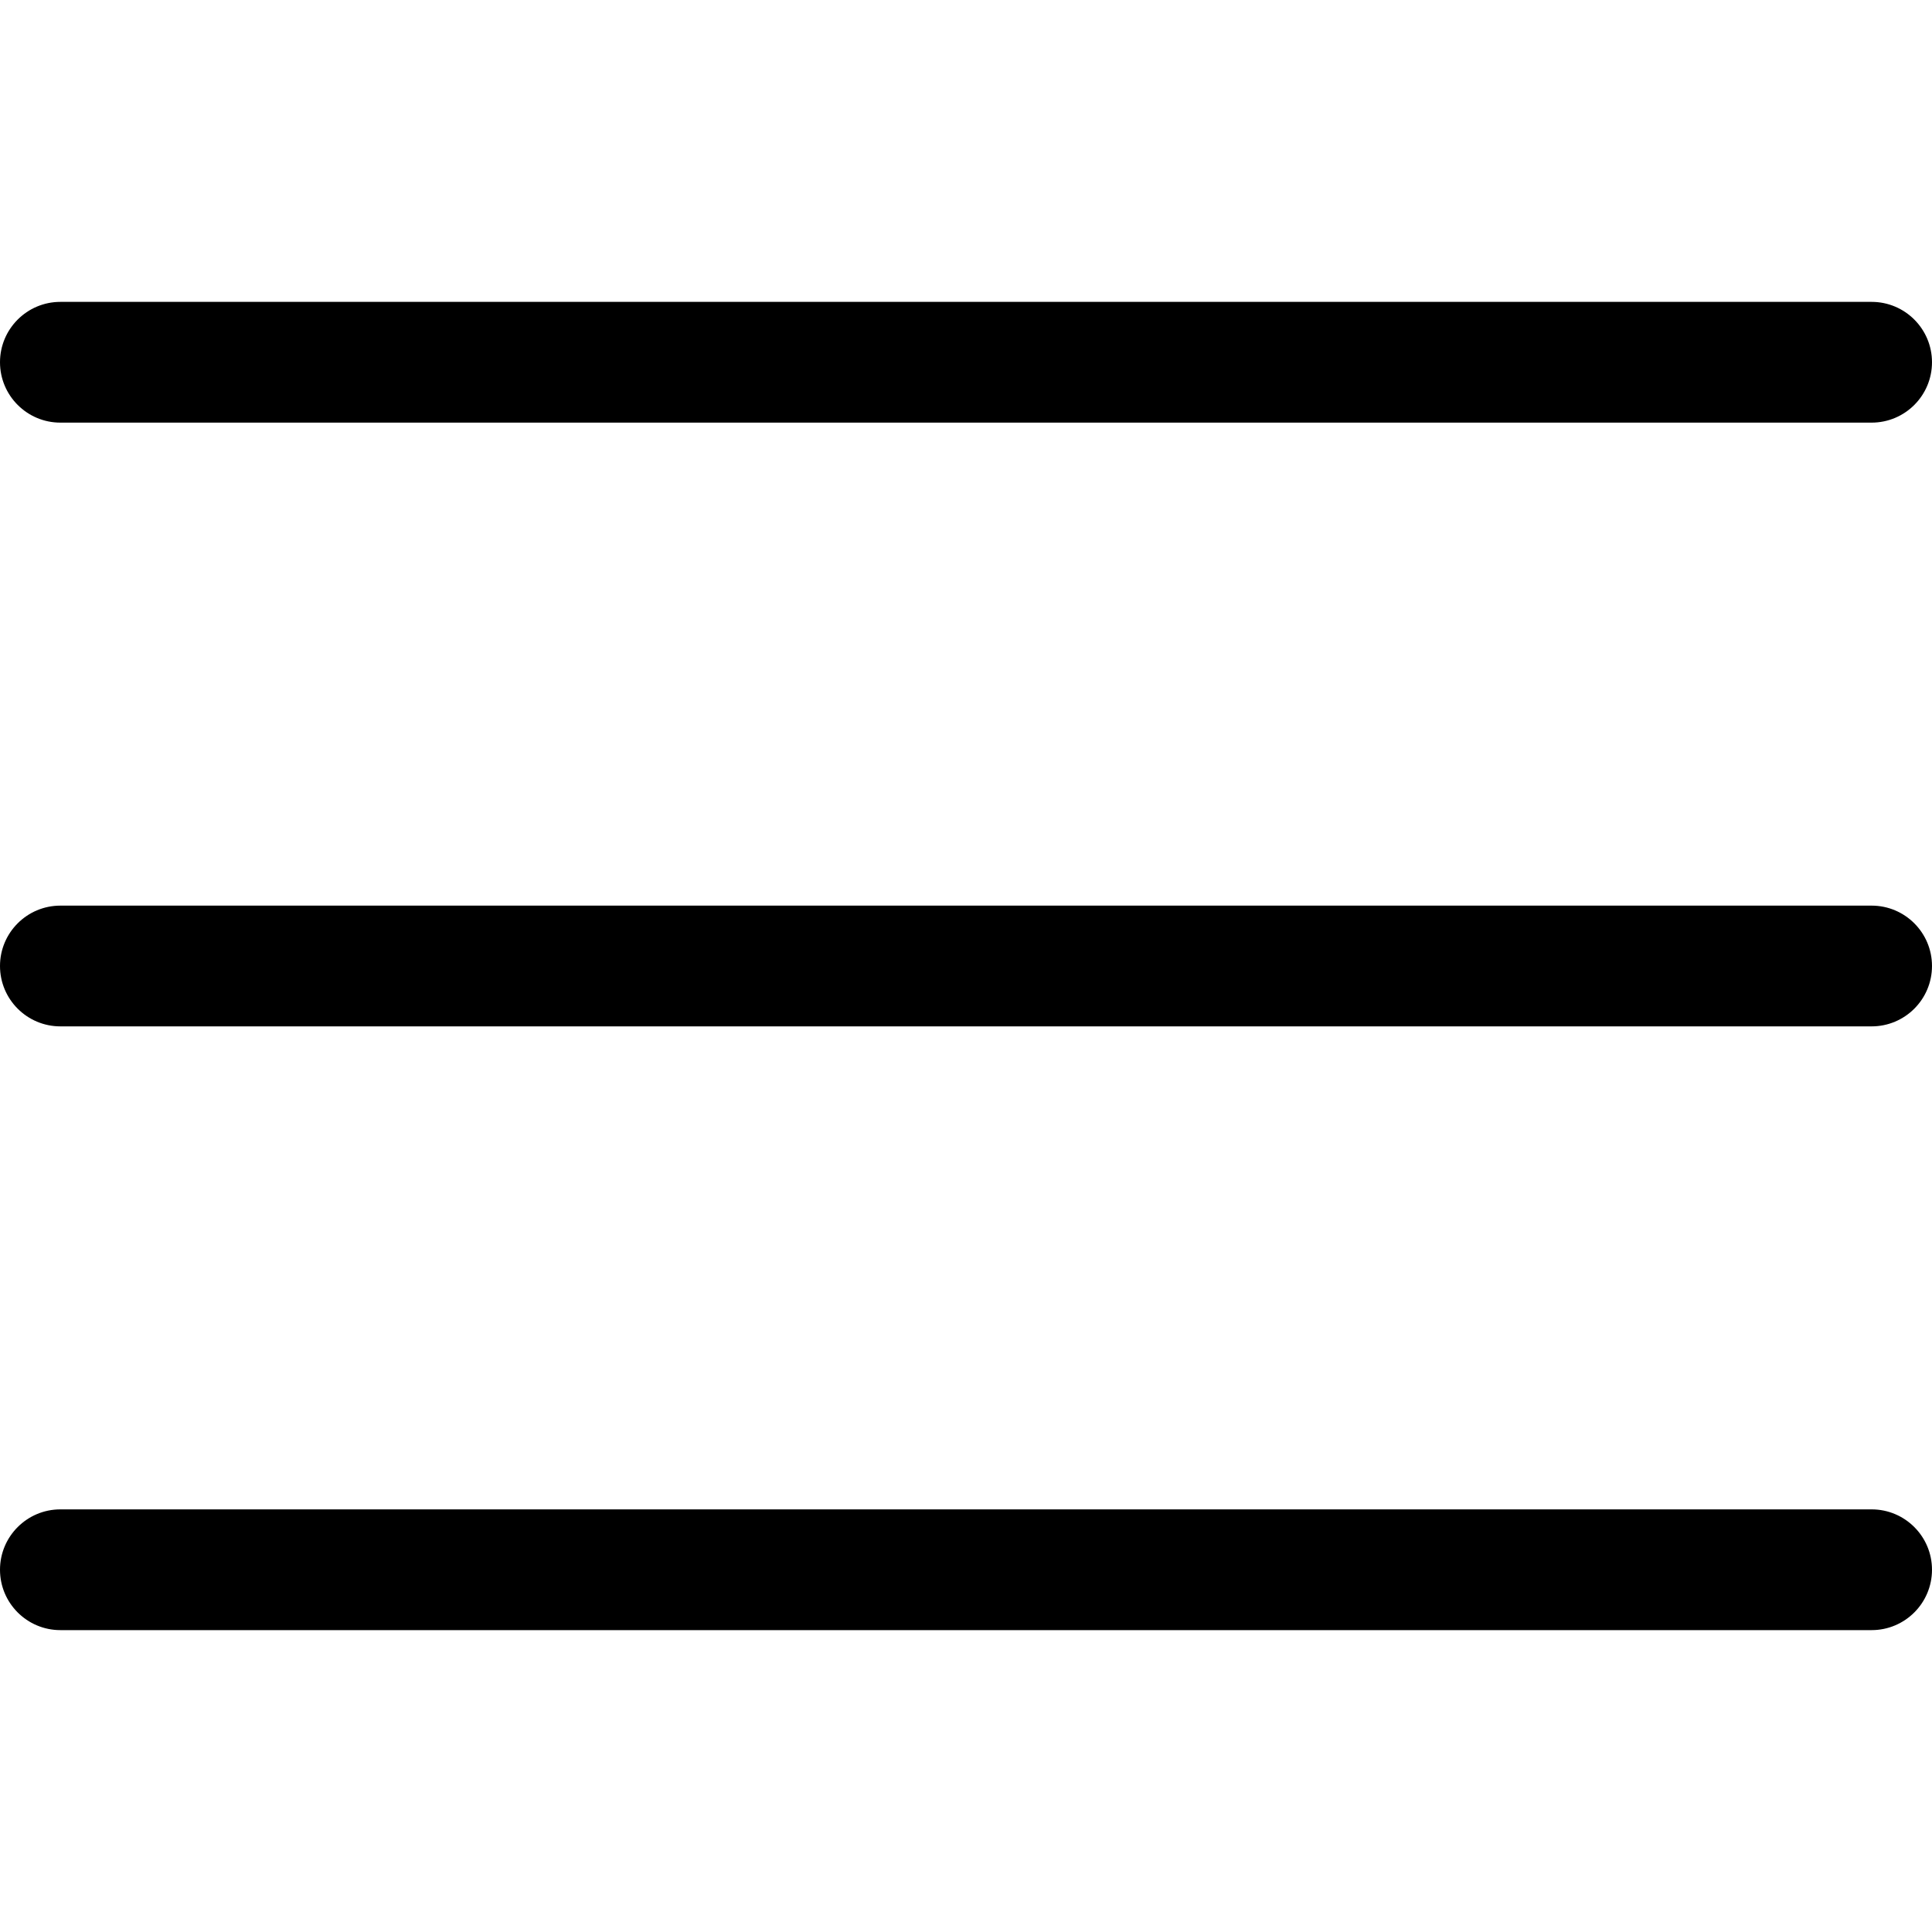
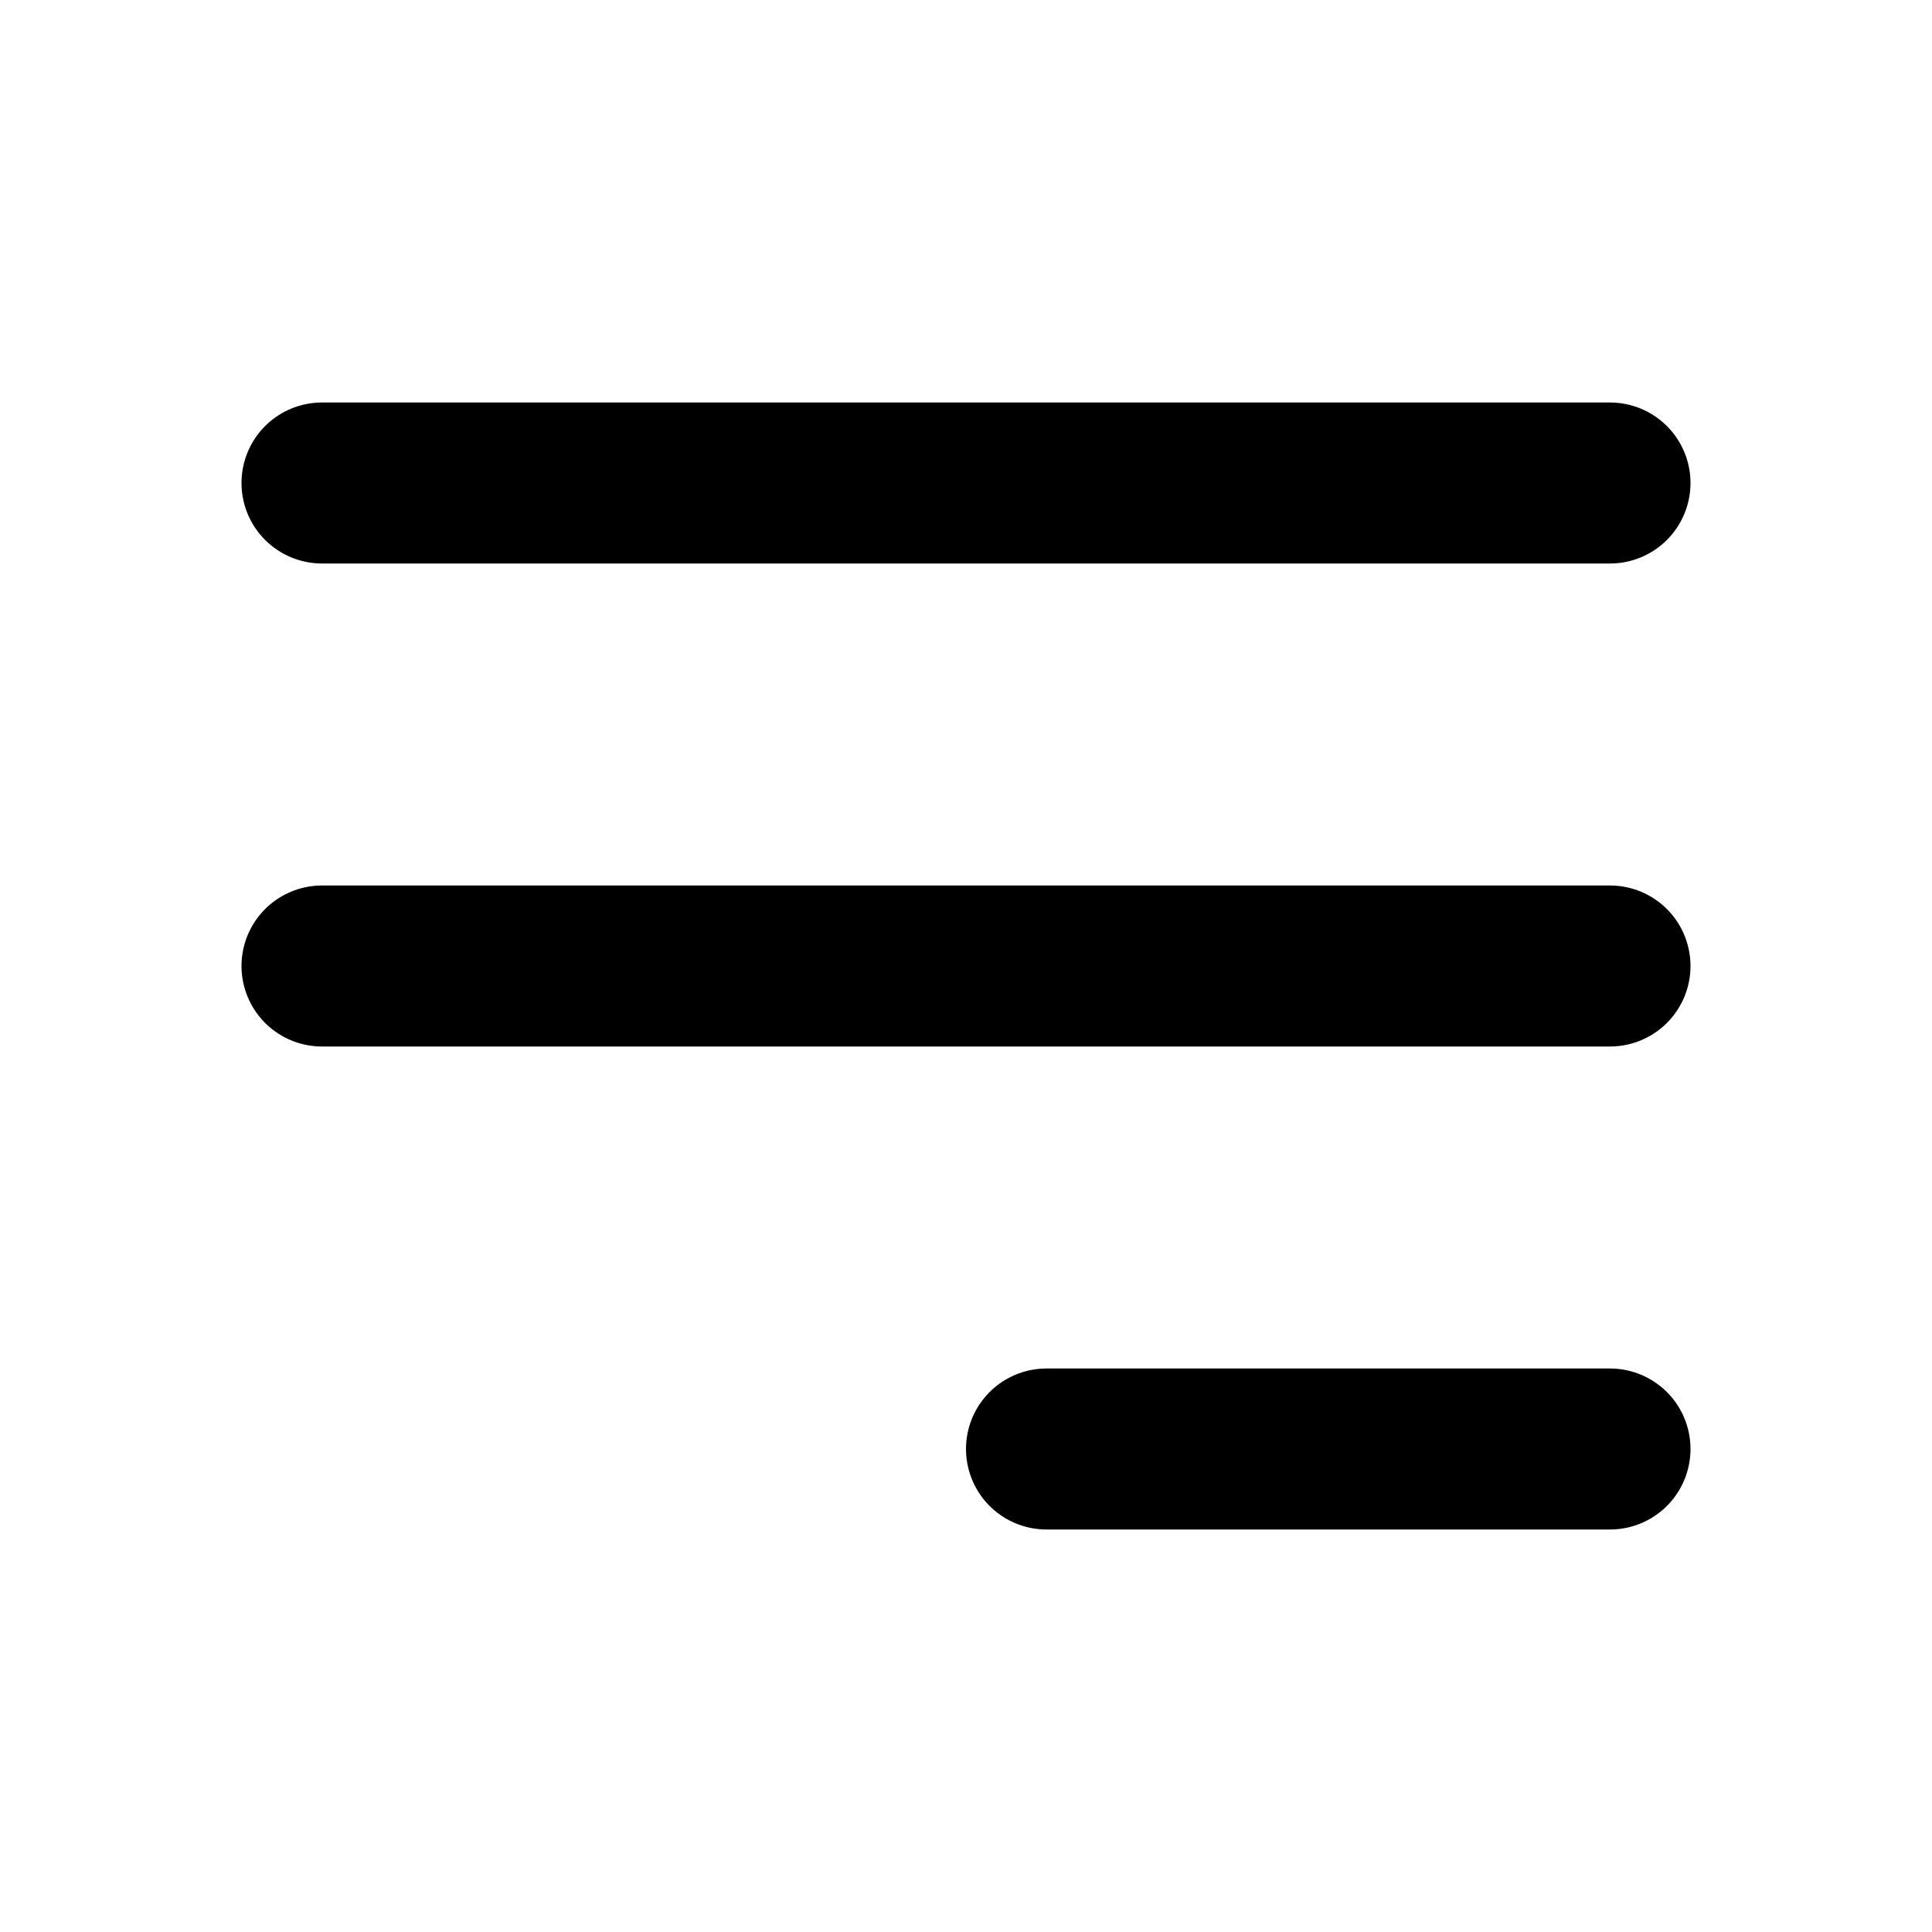
- <svg xmlns="http://www.w3.org/2000/svg" version="1.1" id="Capa_1" x="0px" y="0px" viewBox="0 0 384.97 384.97" style="enable-background:new 0 0 384.97 384.97;" xml:space="preserve">
-   <g>
-     <g id="Menu">
-       <path d="M12.03,84.212h360.909c6.641,0,12.03-5.39,12.03-12.03c0-6.641-5.39-12.03-12.03-12.03H12.03    C5.39,60.152,0,65.541,0,72.182C0,78.823,5.39,84.212,12.03,84.212z" />
-       <path d="M372.939,180.455H12.03c-6.641,0-12.03,5.39-12.03,12.03s5.39,12.03,12.03,12.03h360.909c6.641,0,12.03-5.39,12.03-12.03    S379.58,180.455,372.939,180.455z" />
-       <path d="M372.939,300.758H12.03c-6.641,0-12.03,5.39-12.03,12.03c0,6.641,5.39,12.03,12.03,12.03h360.909    c6.641,0,12.03-5.39,12.03-12.03C384.97,306.147,379.58,300.758,372.939,300.758z" />
-     </g>
-     <g>
- 	</g>
-     <g>
- 	</g>
-     <g>
- 	</g>
-     <g>
- 	</g>
-     <g>
- 	</g>
-     <g>
- 	</g>
-   </g>
-   <g>
- </g>
-   <g>
- </g>
-   <g>
- </g>
-   <g>
- </g>
-   <g>
- </g>
-   <g>
- </g>
-   <g>
- </g>
-   <g>
- </g>
-   <g>
- </g>
-   <g>
- </g>
-   <g>
- </g>
-   <g>
- </g>
-   <g>
- </g>
-   <g>
- </g>
-   <g>
- </g>
+ <svg xmlns="http://www.w3.org/2000/svg" class="h-6 w-6" width="24" height="24" fill="none" viewBox="0 0 24 24" stroke="currentColor" stroke-width="2">
+   <path stroke-linecap="round" stroke-linejoin="round" d="M4 6h16M4 12h16m-7 6h7" />
</svg>
